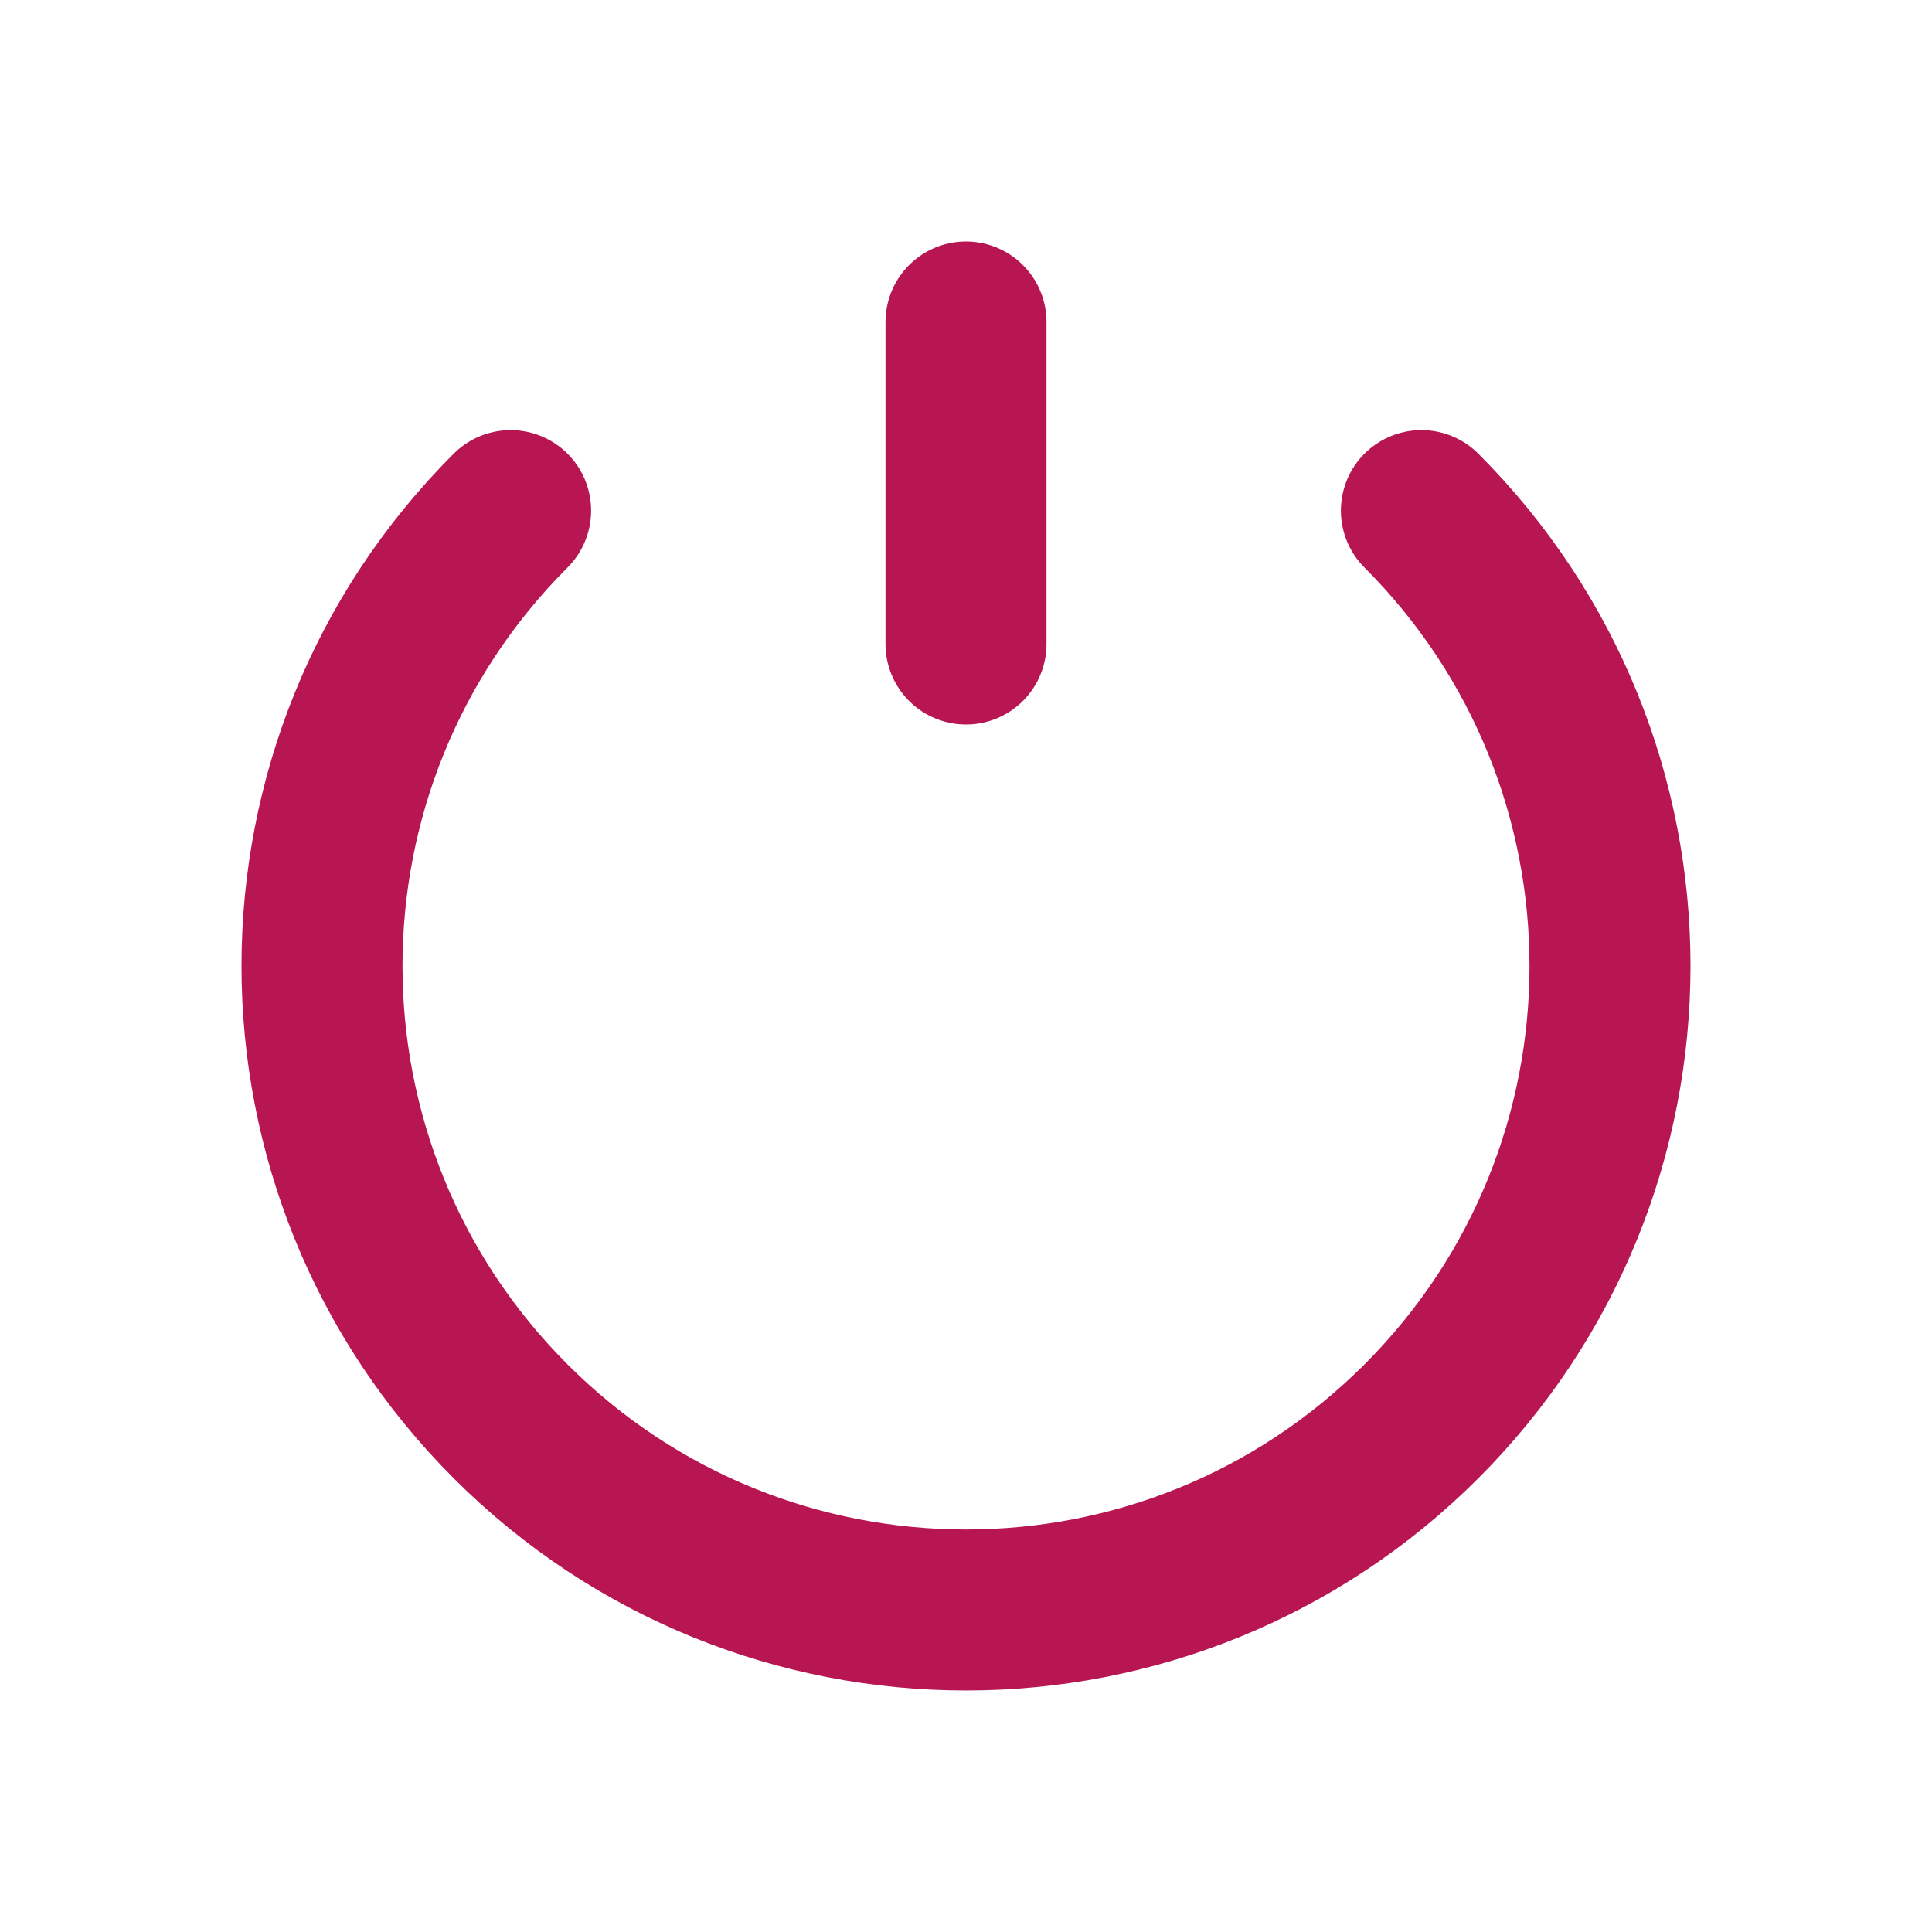
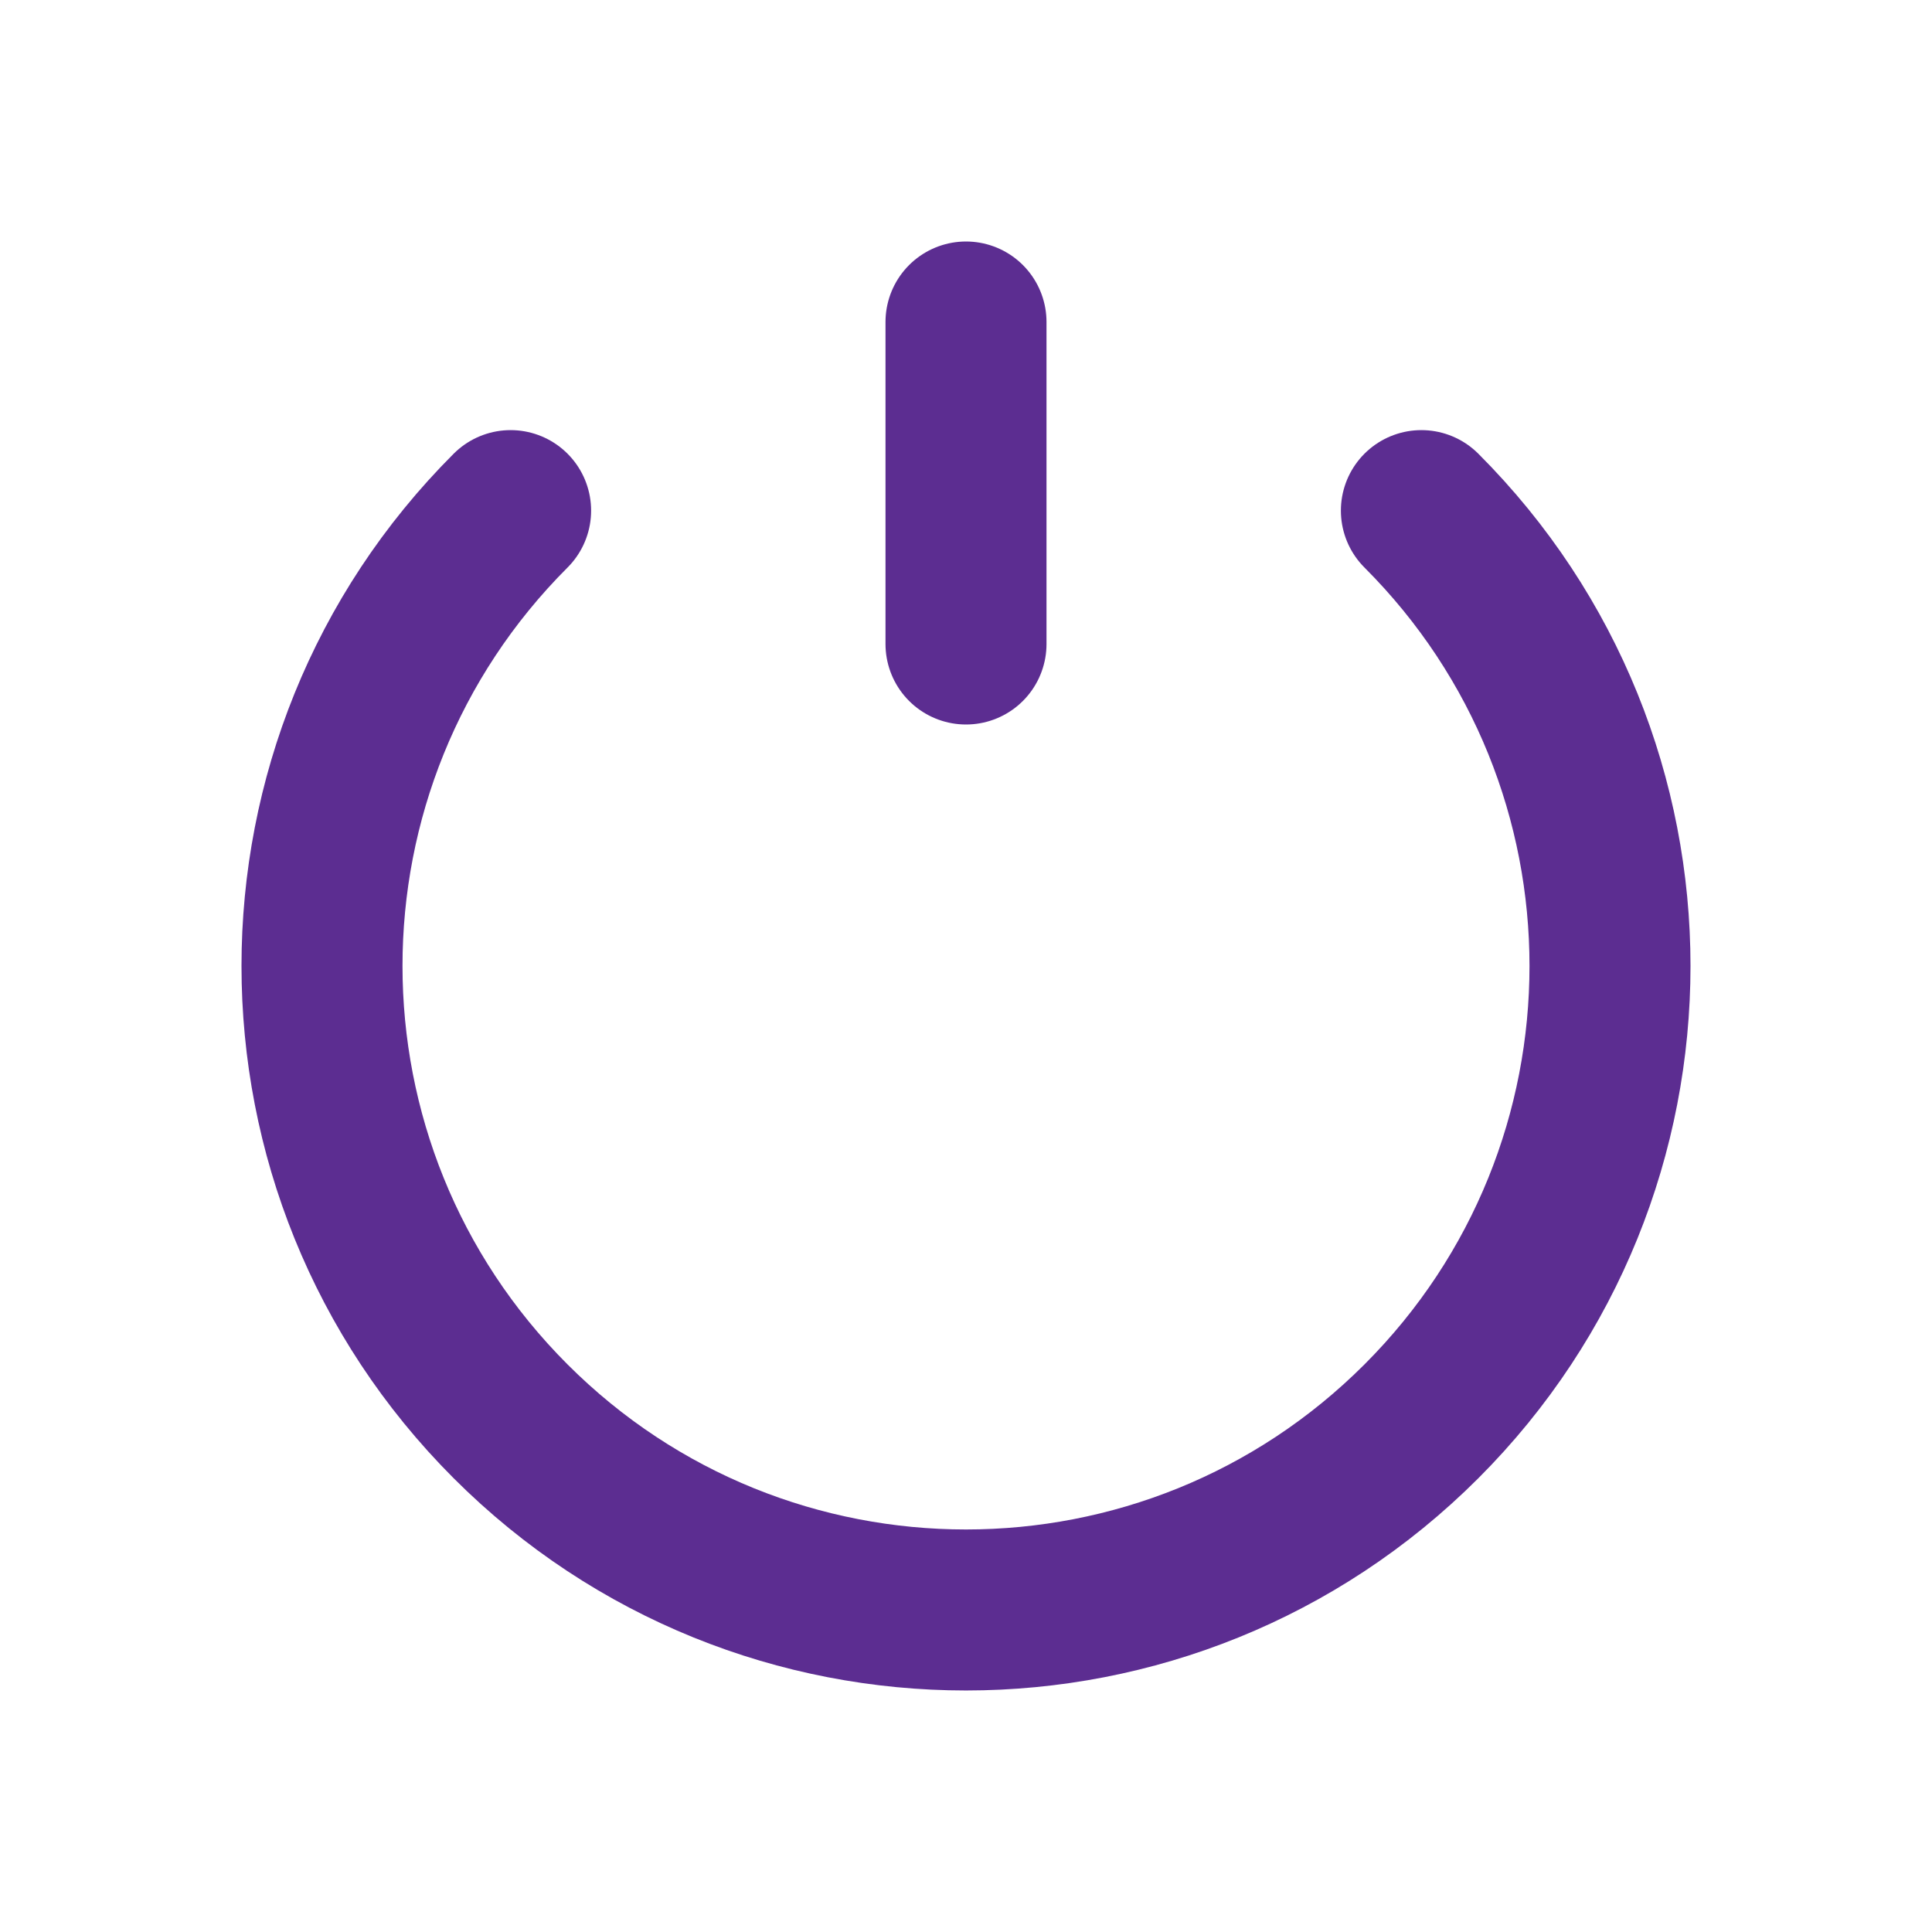
<svg xmlns="http://www.w3.org/2000/svg" width="128" height="128" viewBox="0 0 24 24">
-   <path fill="none" stroke="#b71653" stroke-linecap="round" stroke-width="2" d="M6.343 6.343a8 8 0 1 0 11.314 0M12 8V4" />
+   <path fill="none" stroke="#5c2d91" stroke-linecap="round" stroke-width="2" d="M6.343 6.343a8 8 0 1 0 11.314 0M12 8V4" />
</svg>
